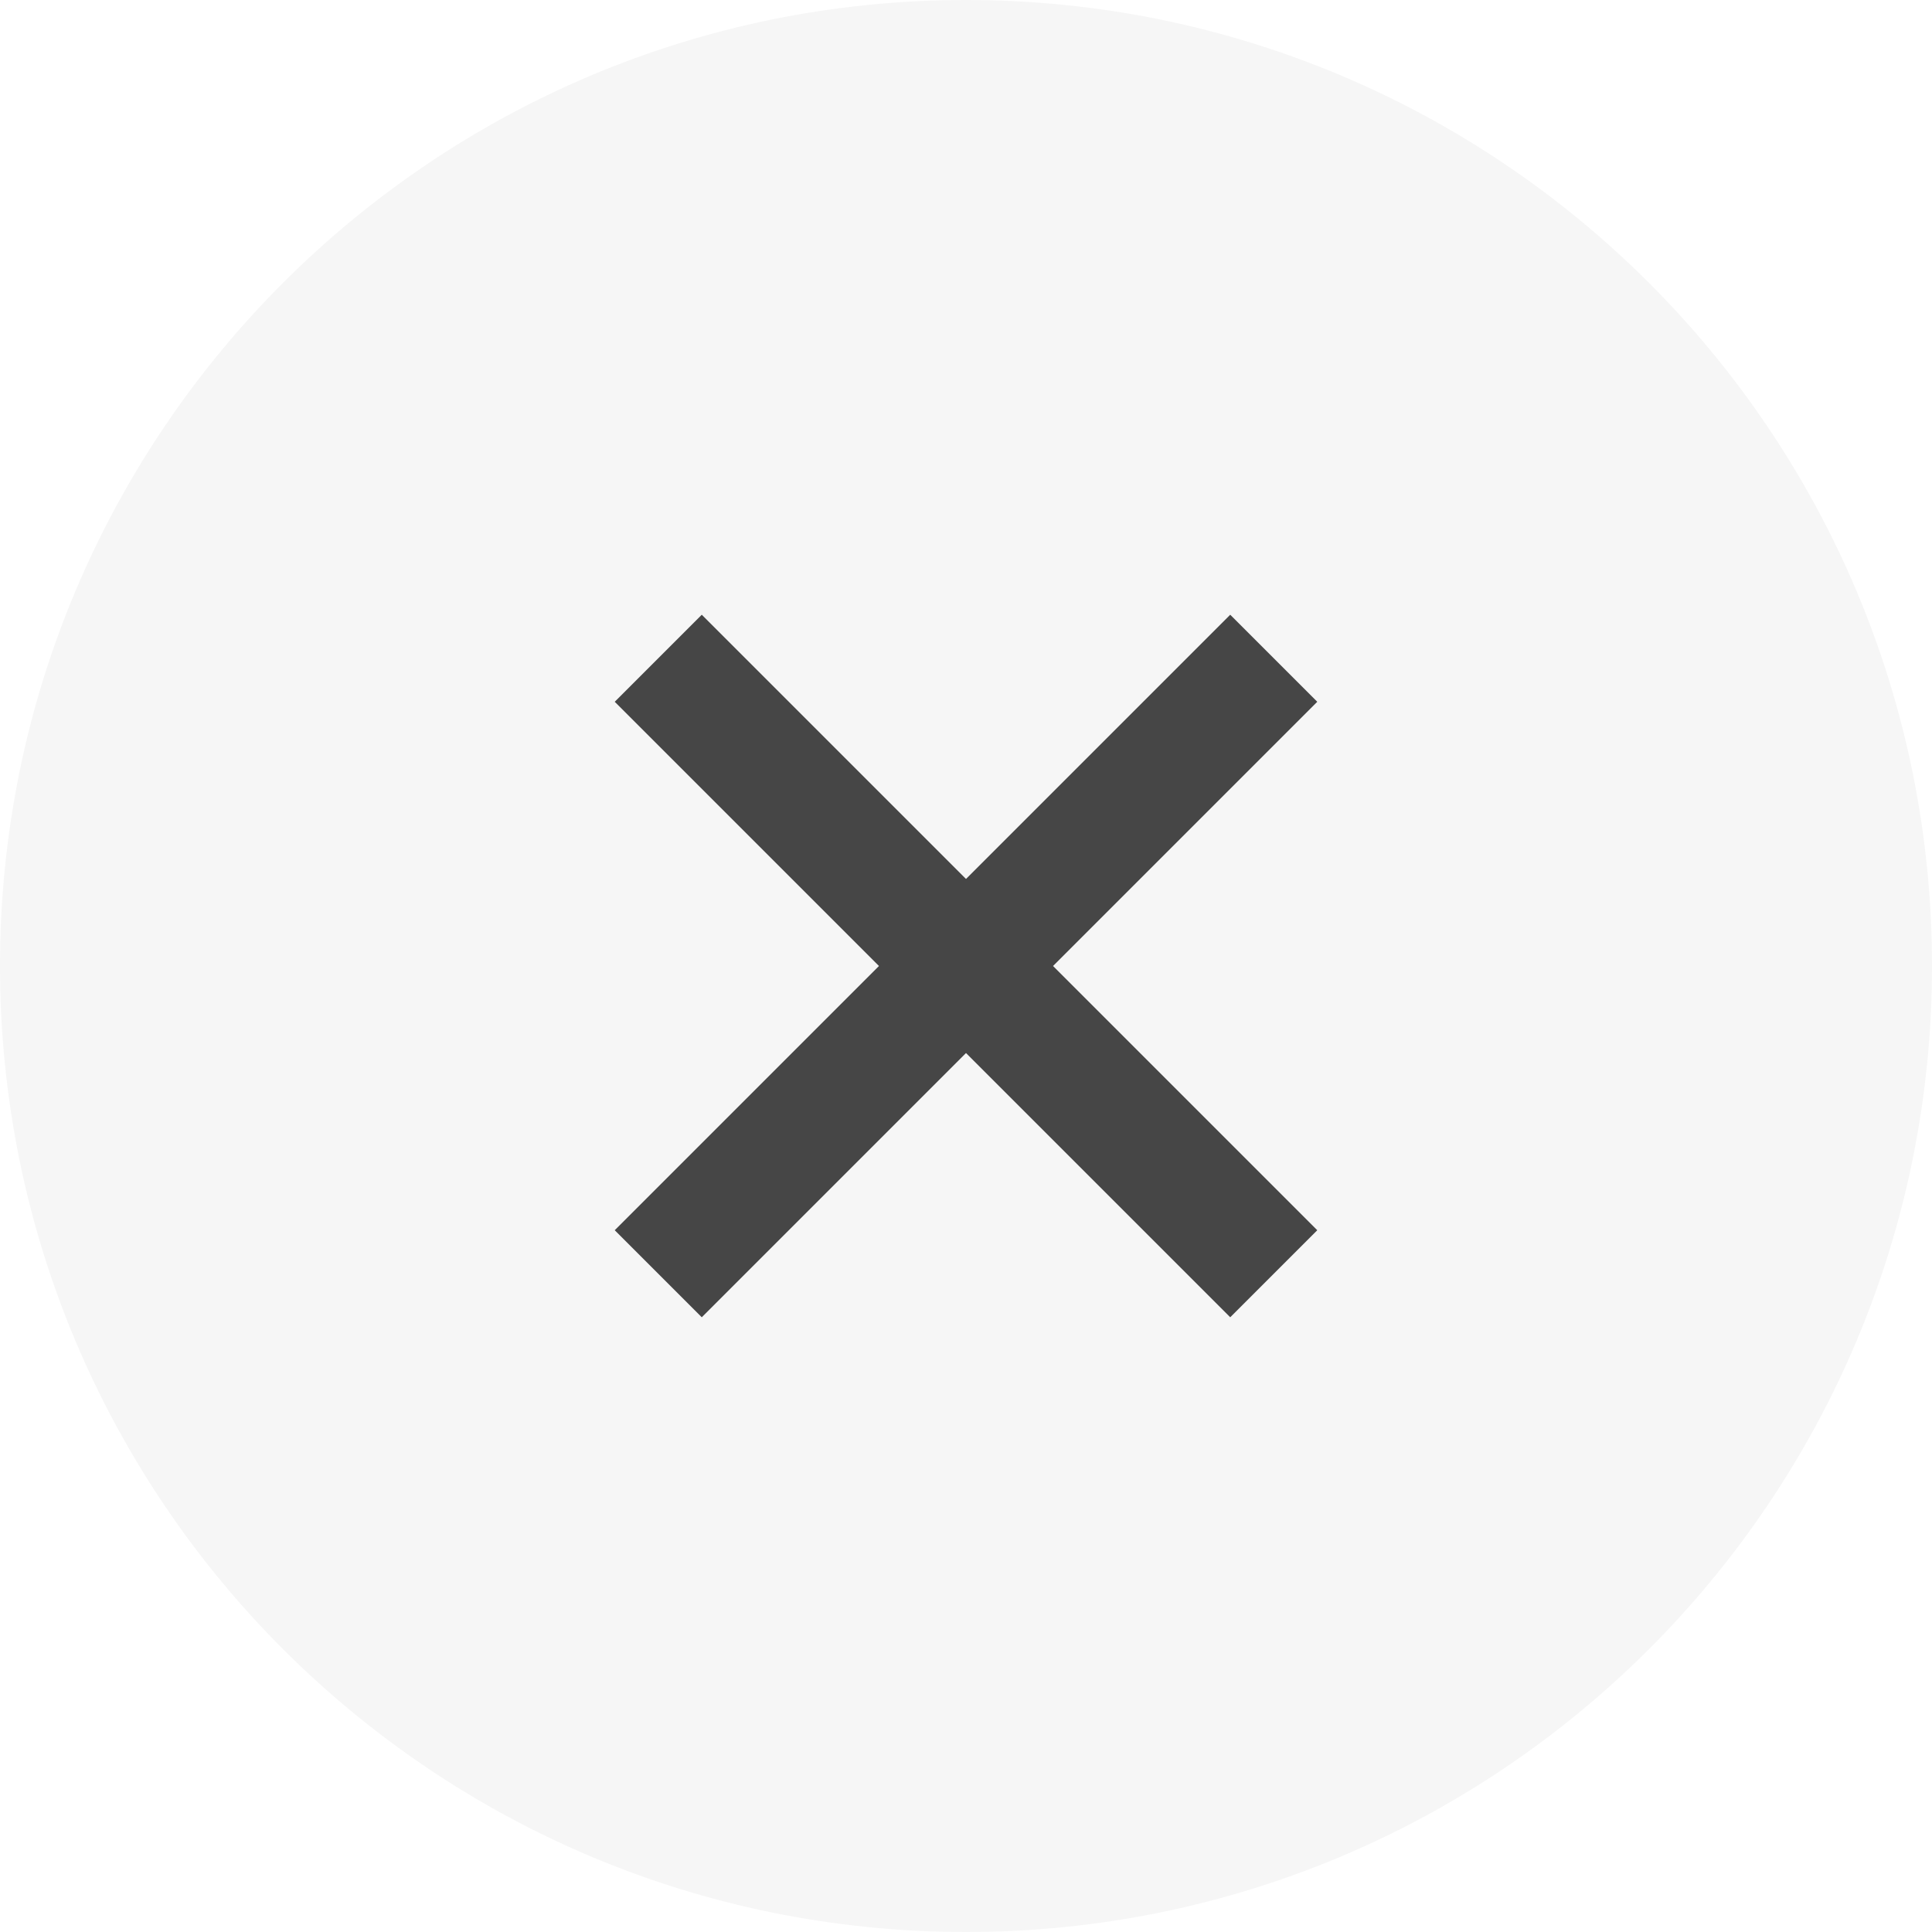
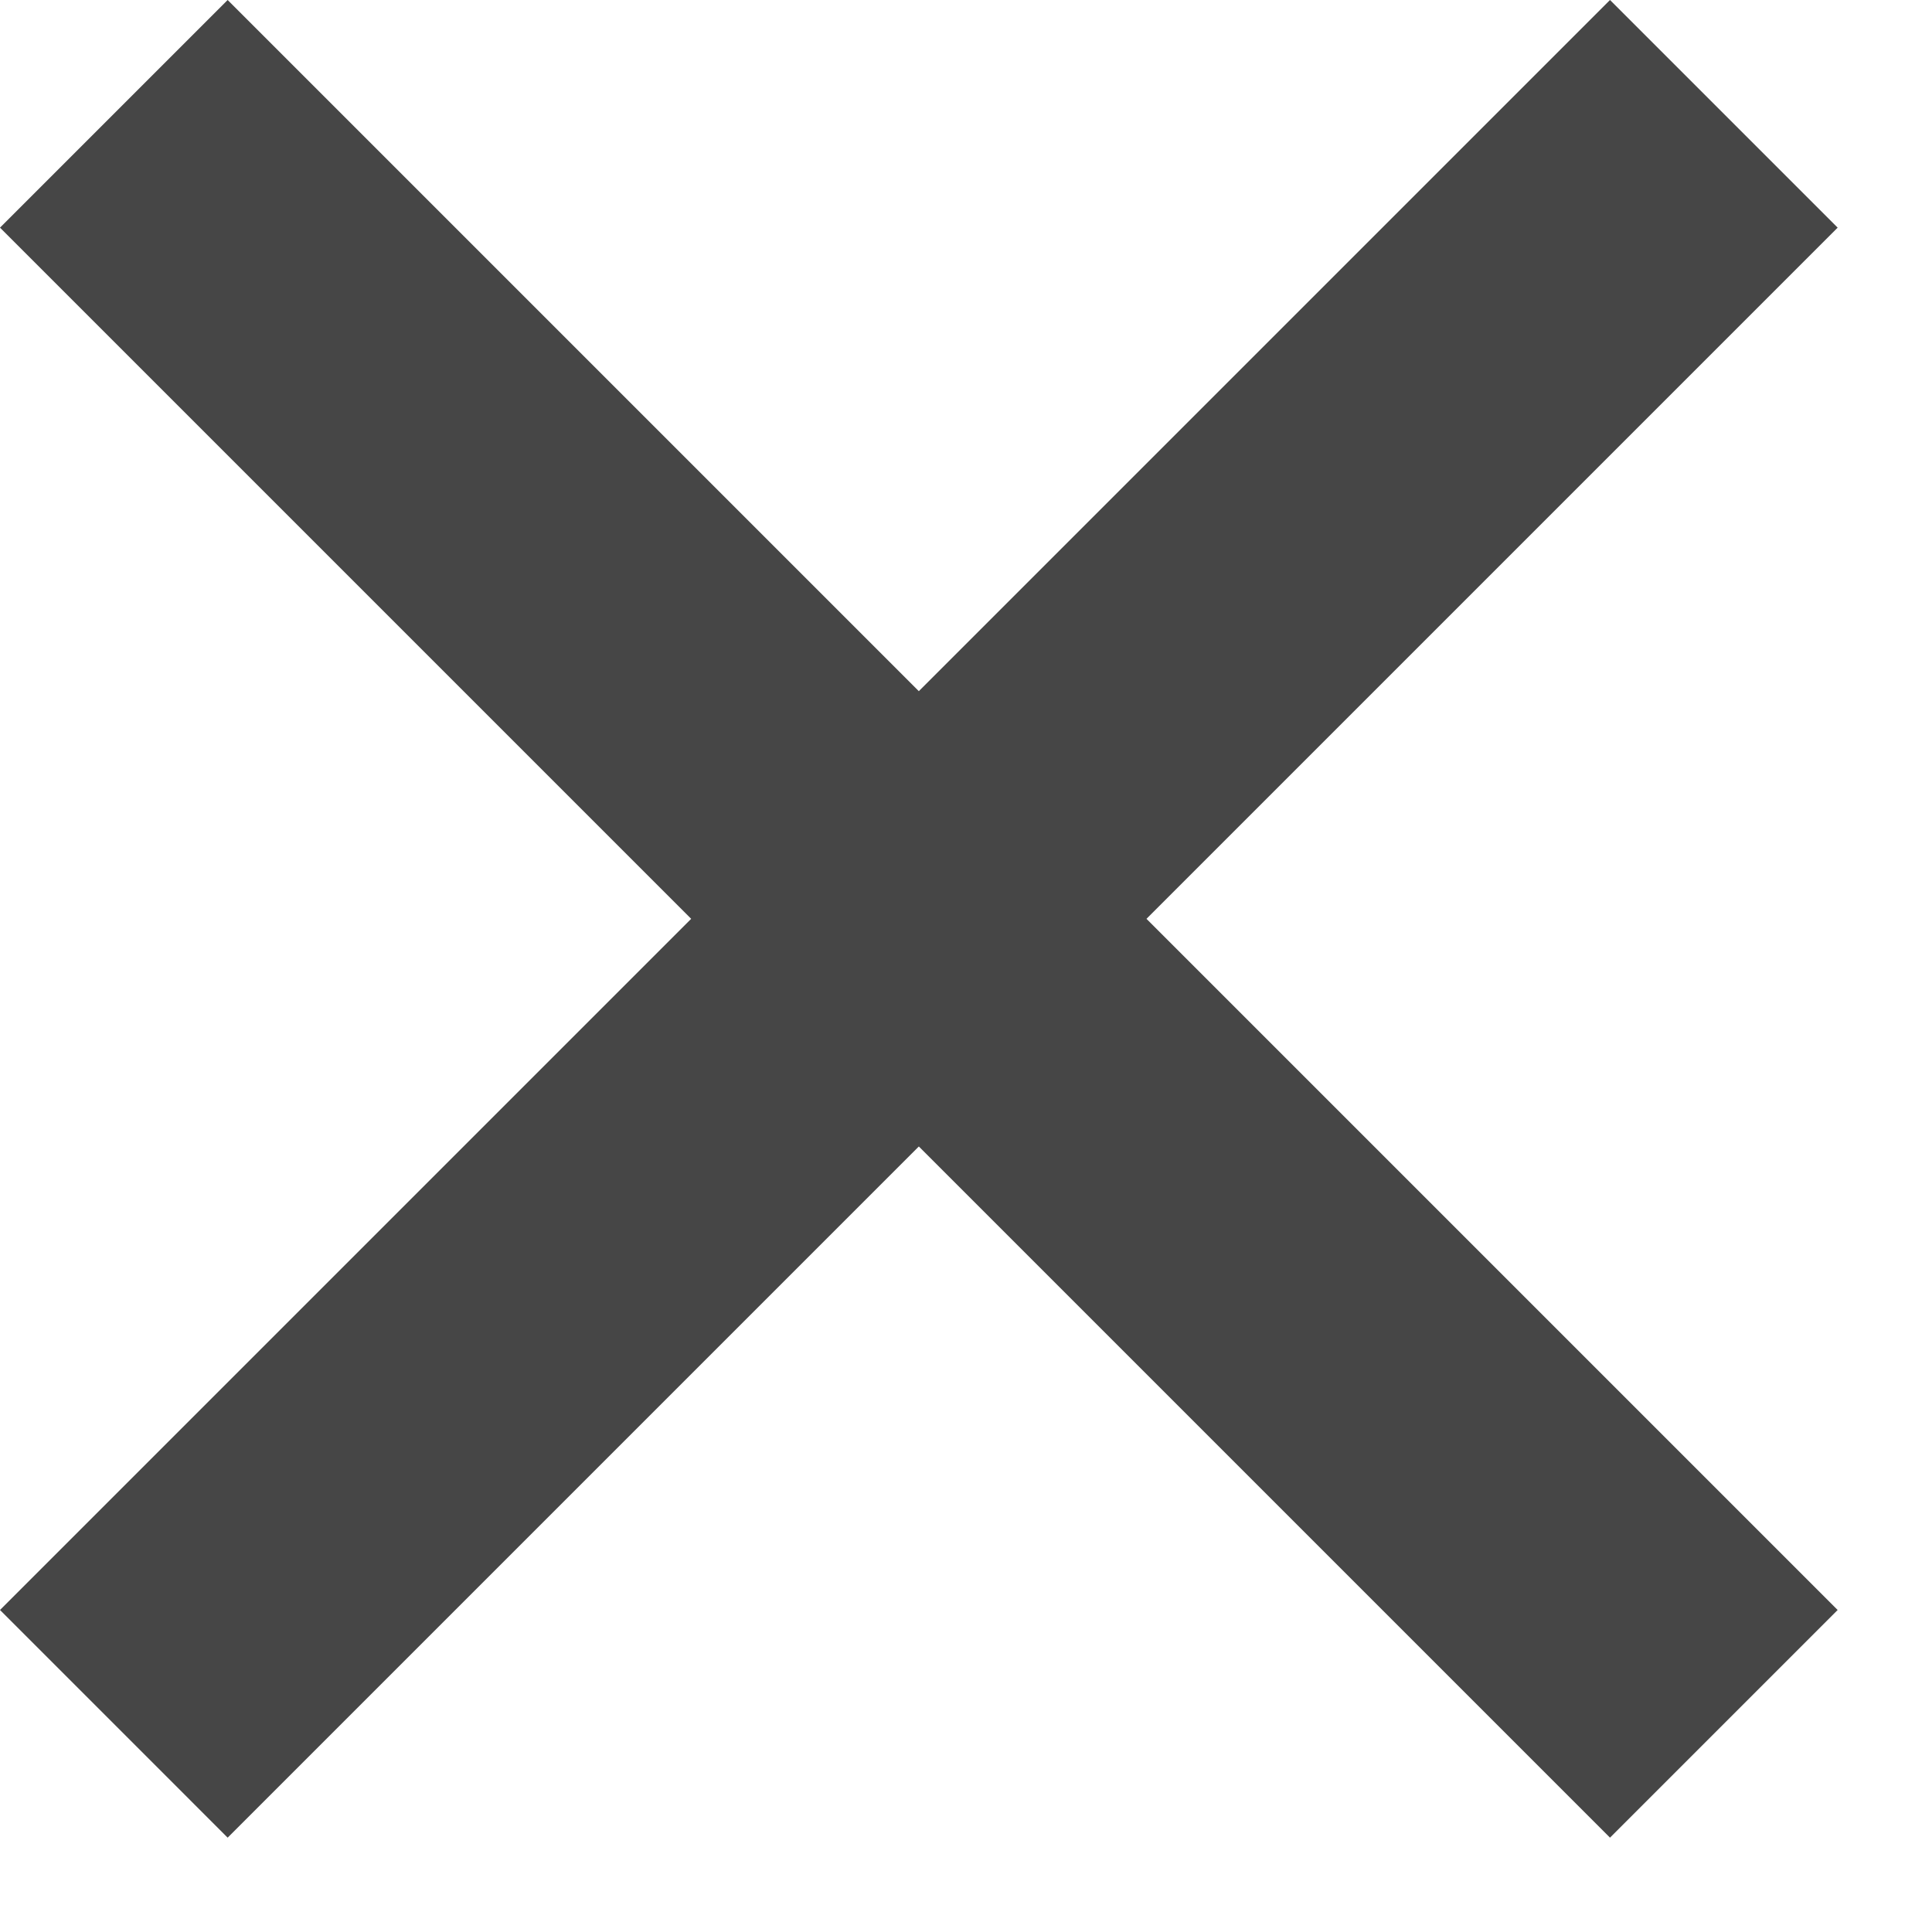
- <svg xmlns="http://www.w3.org/2000/svg" width="483" height="483" viewBox="0 0 483 483" fill="none">
-   <circle cx="241.5" cy="241.5" r="241.5" fill="#F6F6F6" />
-   <path fill-rule="evenodd" clip-rule="evenodd" d="M241.5 263.261L175.443 329.318L153.682 307.557L219.739 241.5L153.682 175.443L175.443 153.682L241.5 219.739L307.557 153.682L329.318 175.443L263.261 241.5L329.318 307.557L307.557 329.318L241.5 263.261V263.261Z" fill="#464646" />
+ <svg xmlns="http://www.w3.org/2000/svg" width="12" height="12" viewBox="0 0 12 12" fill="none">
+   <path fill-rule="evenodd" clip-rule="evenodd" d="M5.707 7.121L1.414 11.414L0 10L4.293 5.707L0 1.414L1.414 0L5.707 4.293L10 0L11.414 1.414L7.121 5.707L11.414 10L10 11.414L5.707 7.121Z" fill="#464646" />
</svg>
